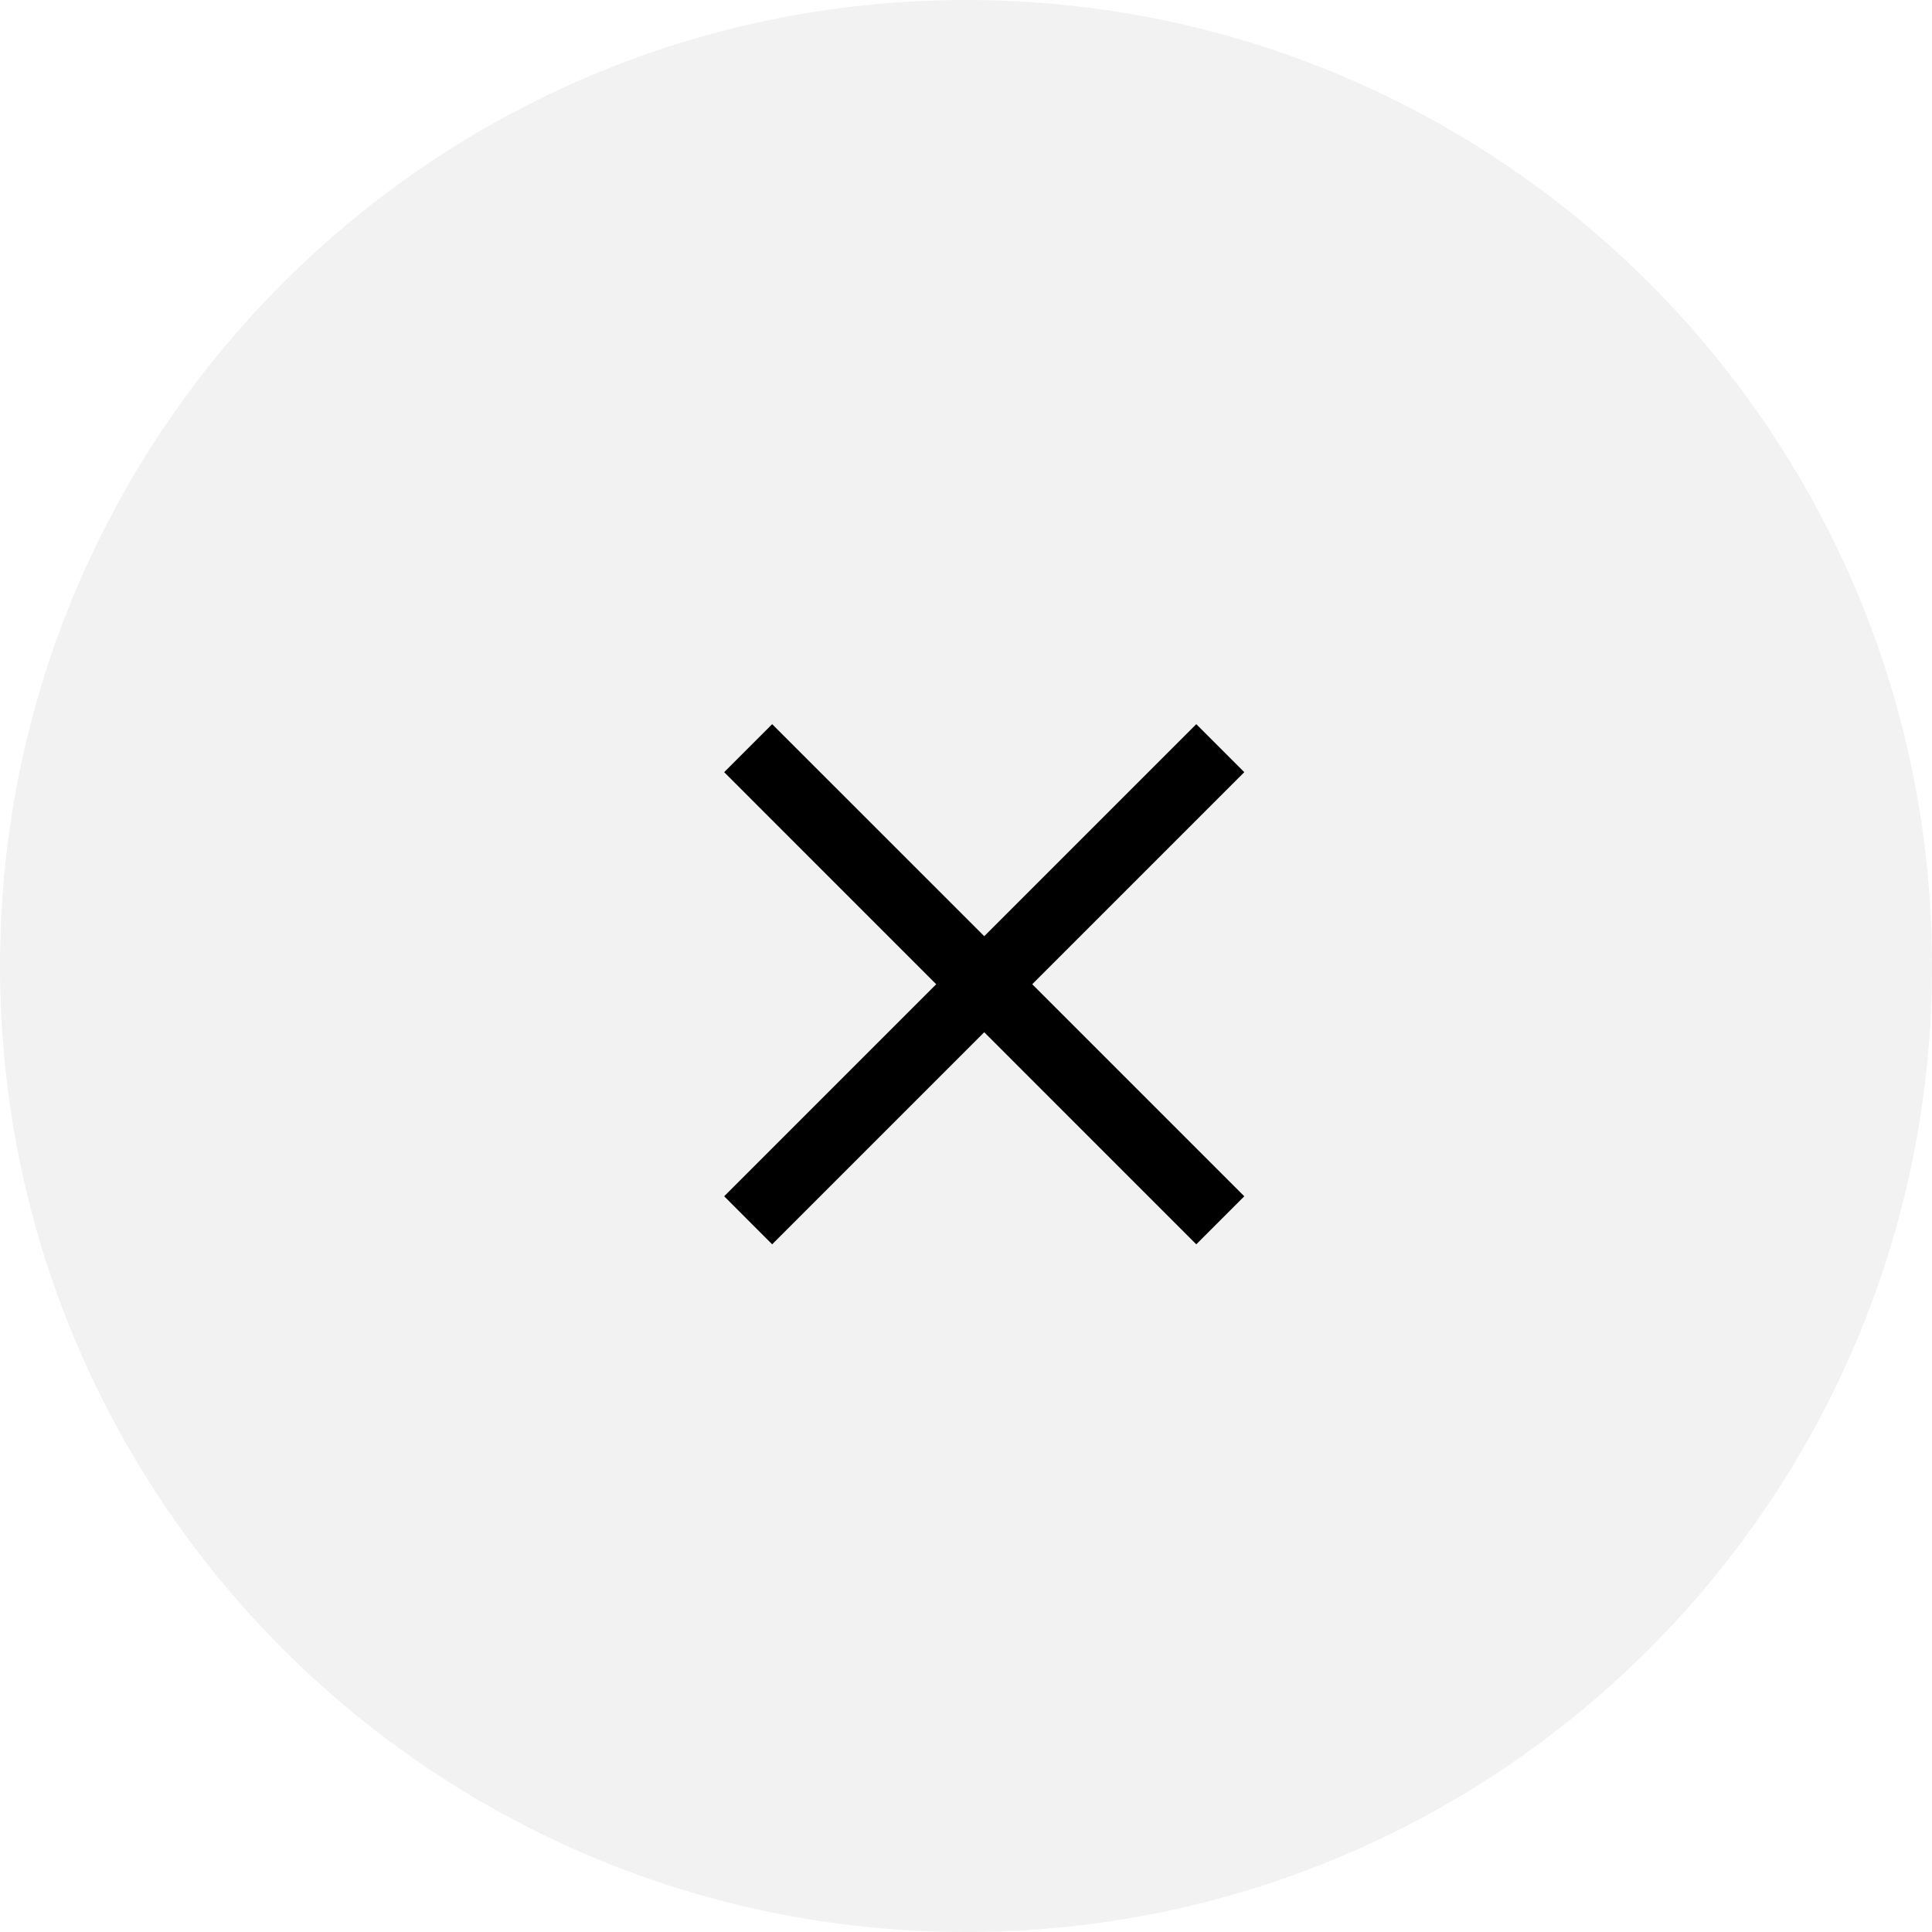
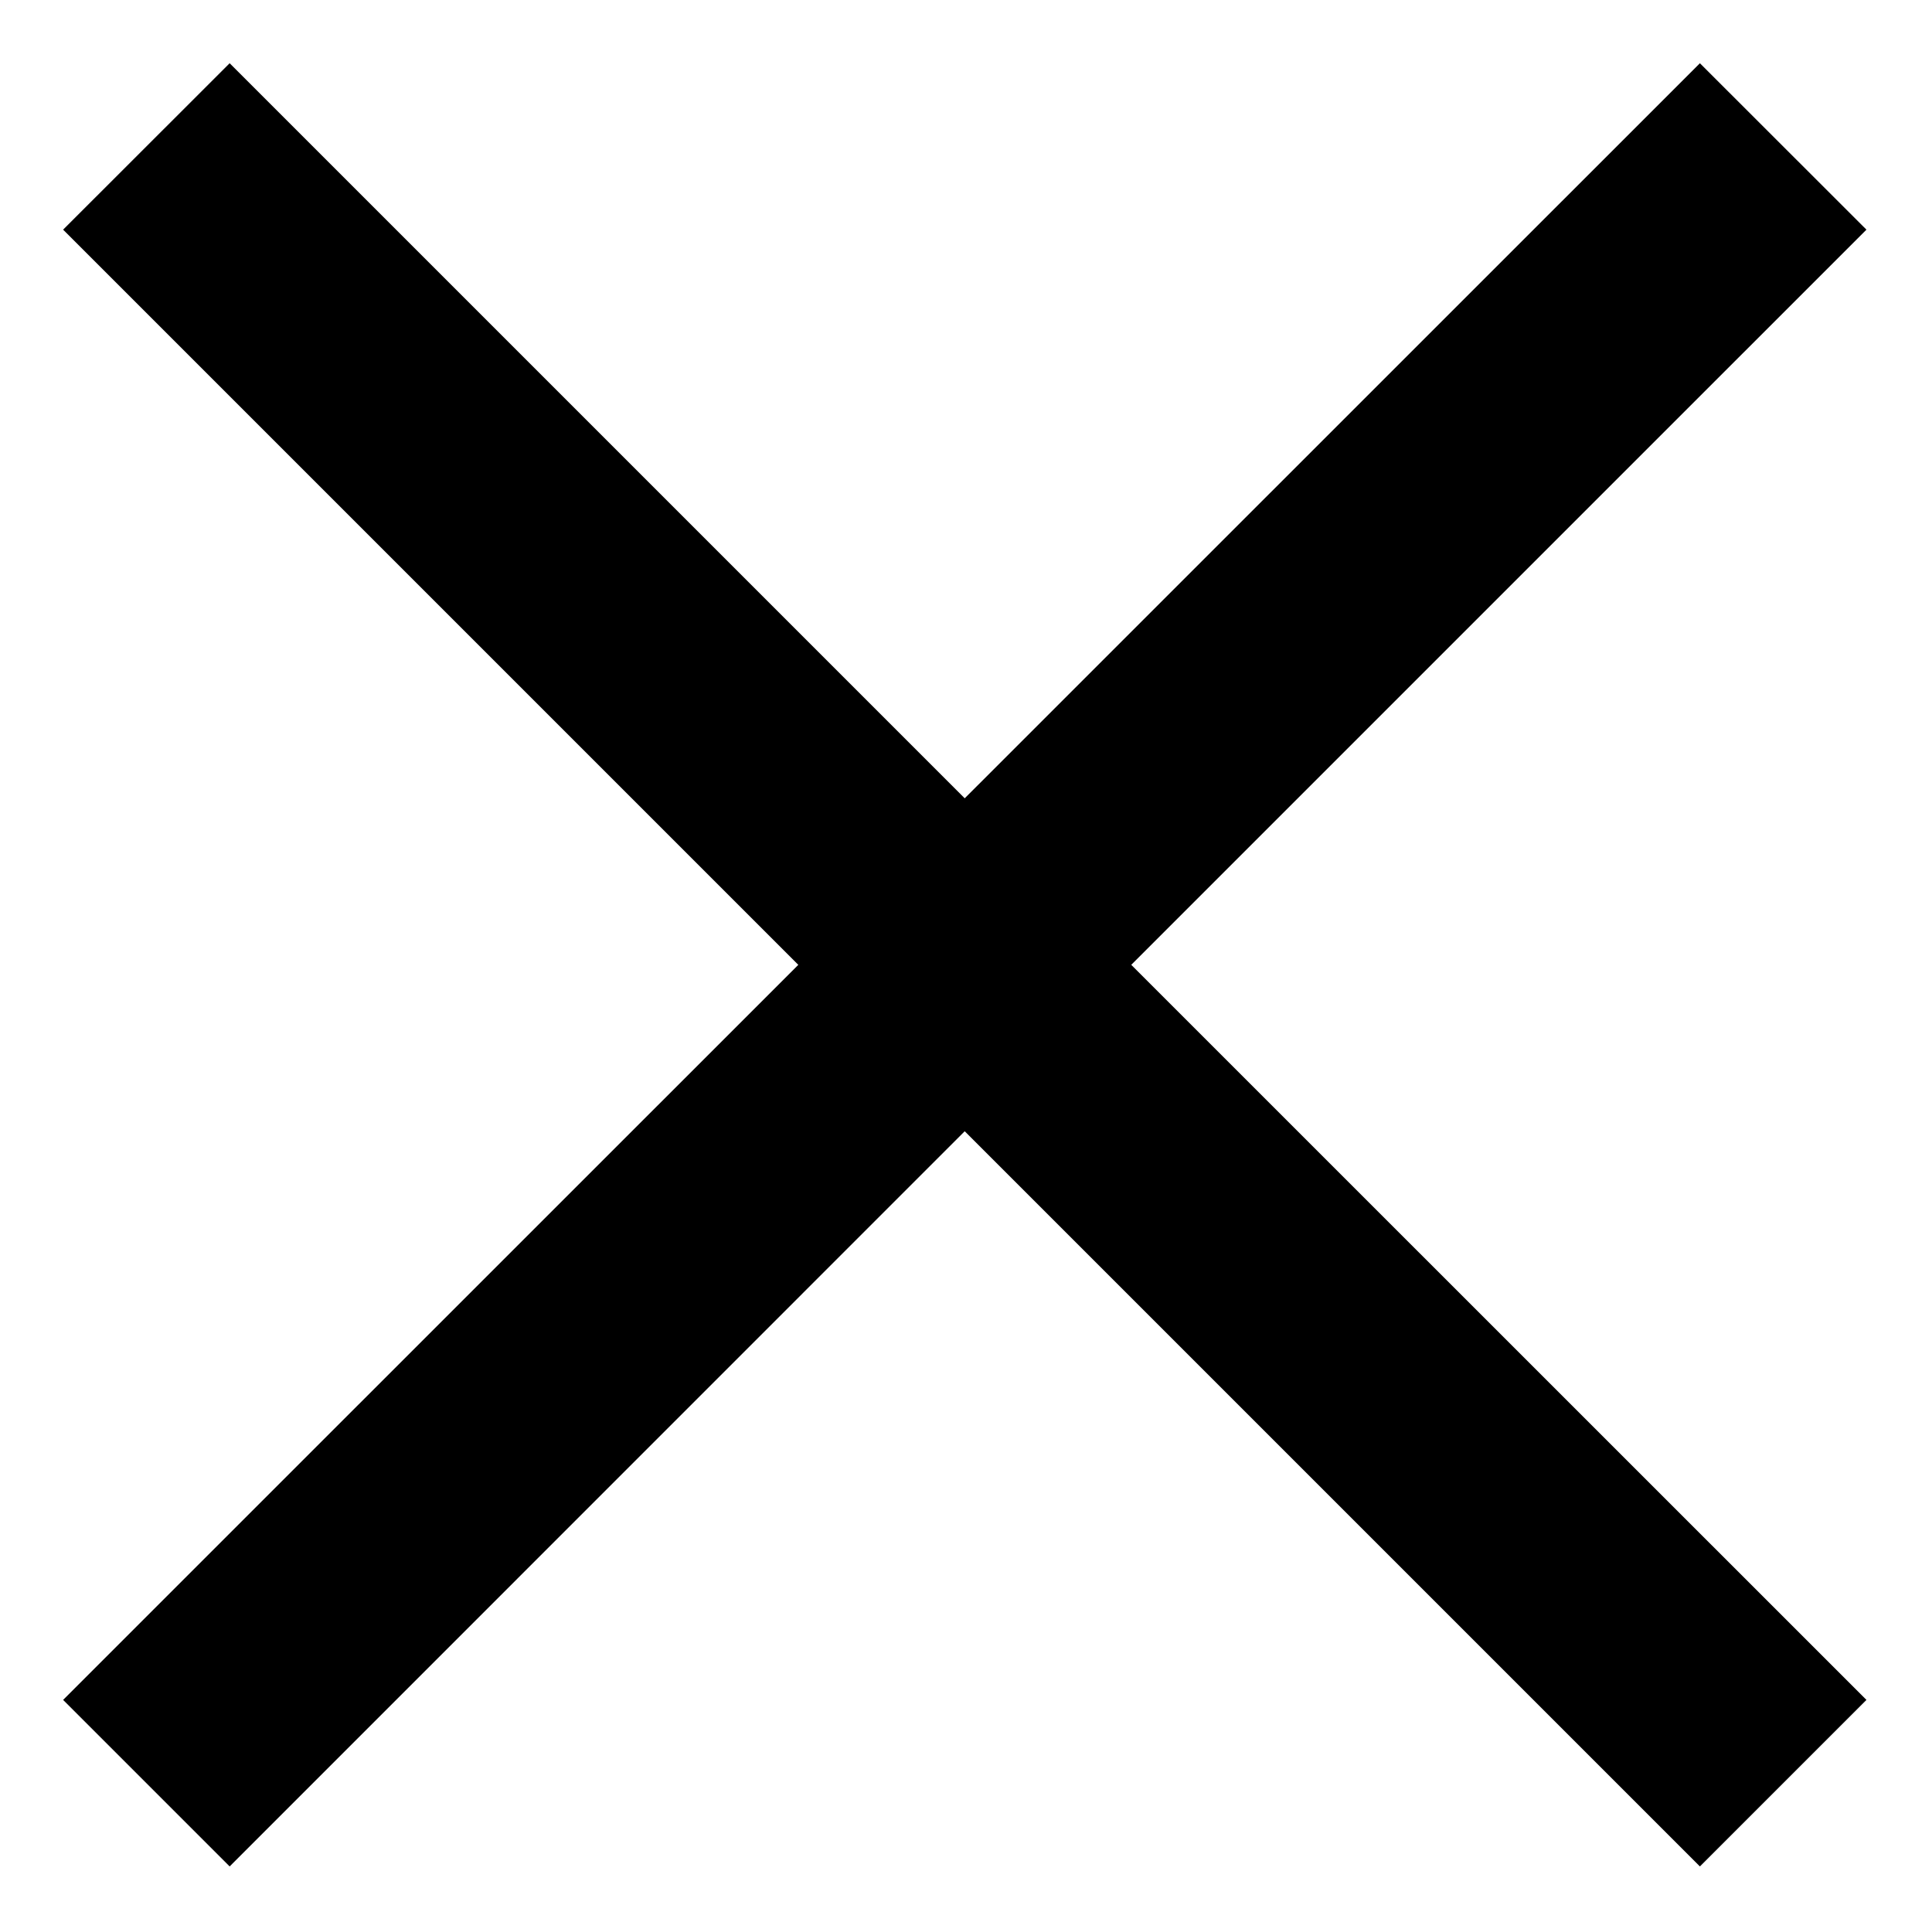
- <svg xmlns="http://www.w3.org/2000/svg" width="52" height="52" viewBox="0 0 52 52" fill="none">
-   <circle cx="26" cy="26" r="26" fill="#F2F2F2" />
-   <path d="M33.49 20.783L32.198 19.491L26.491 25.198L20.783 19.491L19.491 20.783L25.198 26.491L19.491 32.198L20.783 33.491L26.491 27.783L32.198 33.491L33.49 32.198L27.783 26.491L33.49 20.783Z" fill="black" />
+ <svg xmlns="http://www.w3.org/2000/svg" width="15" height="15" viewBox="0 0 15 15" fill="none">
+   <path d="M14.491 1.783L13.198 0.491L7.49 6.198L1.783 0.491L0.49 1.783L6.198 7.491L0.49 13.198L1.783 14.491L7.49 8.783L13.198 14.491L14.491 13.198L8.783 7.491L14.491 1.783Z" fill="black" />
</svg>
